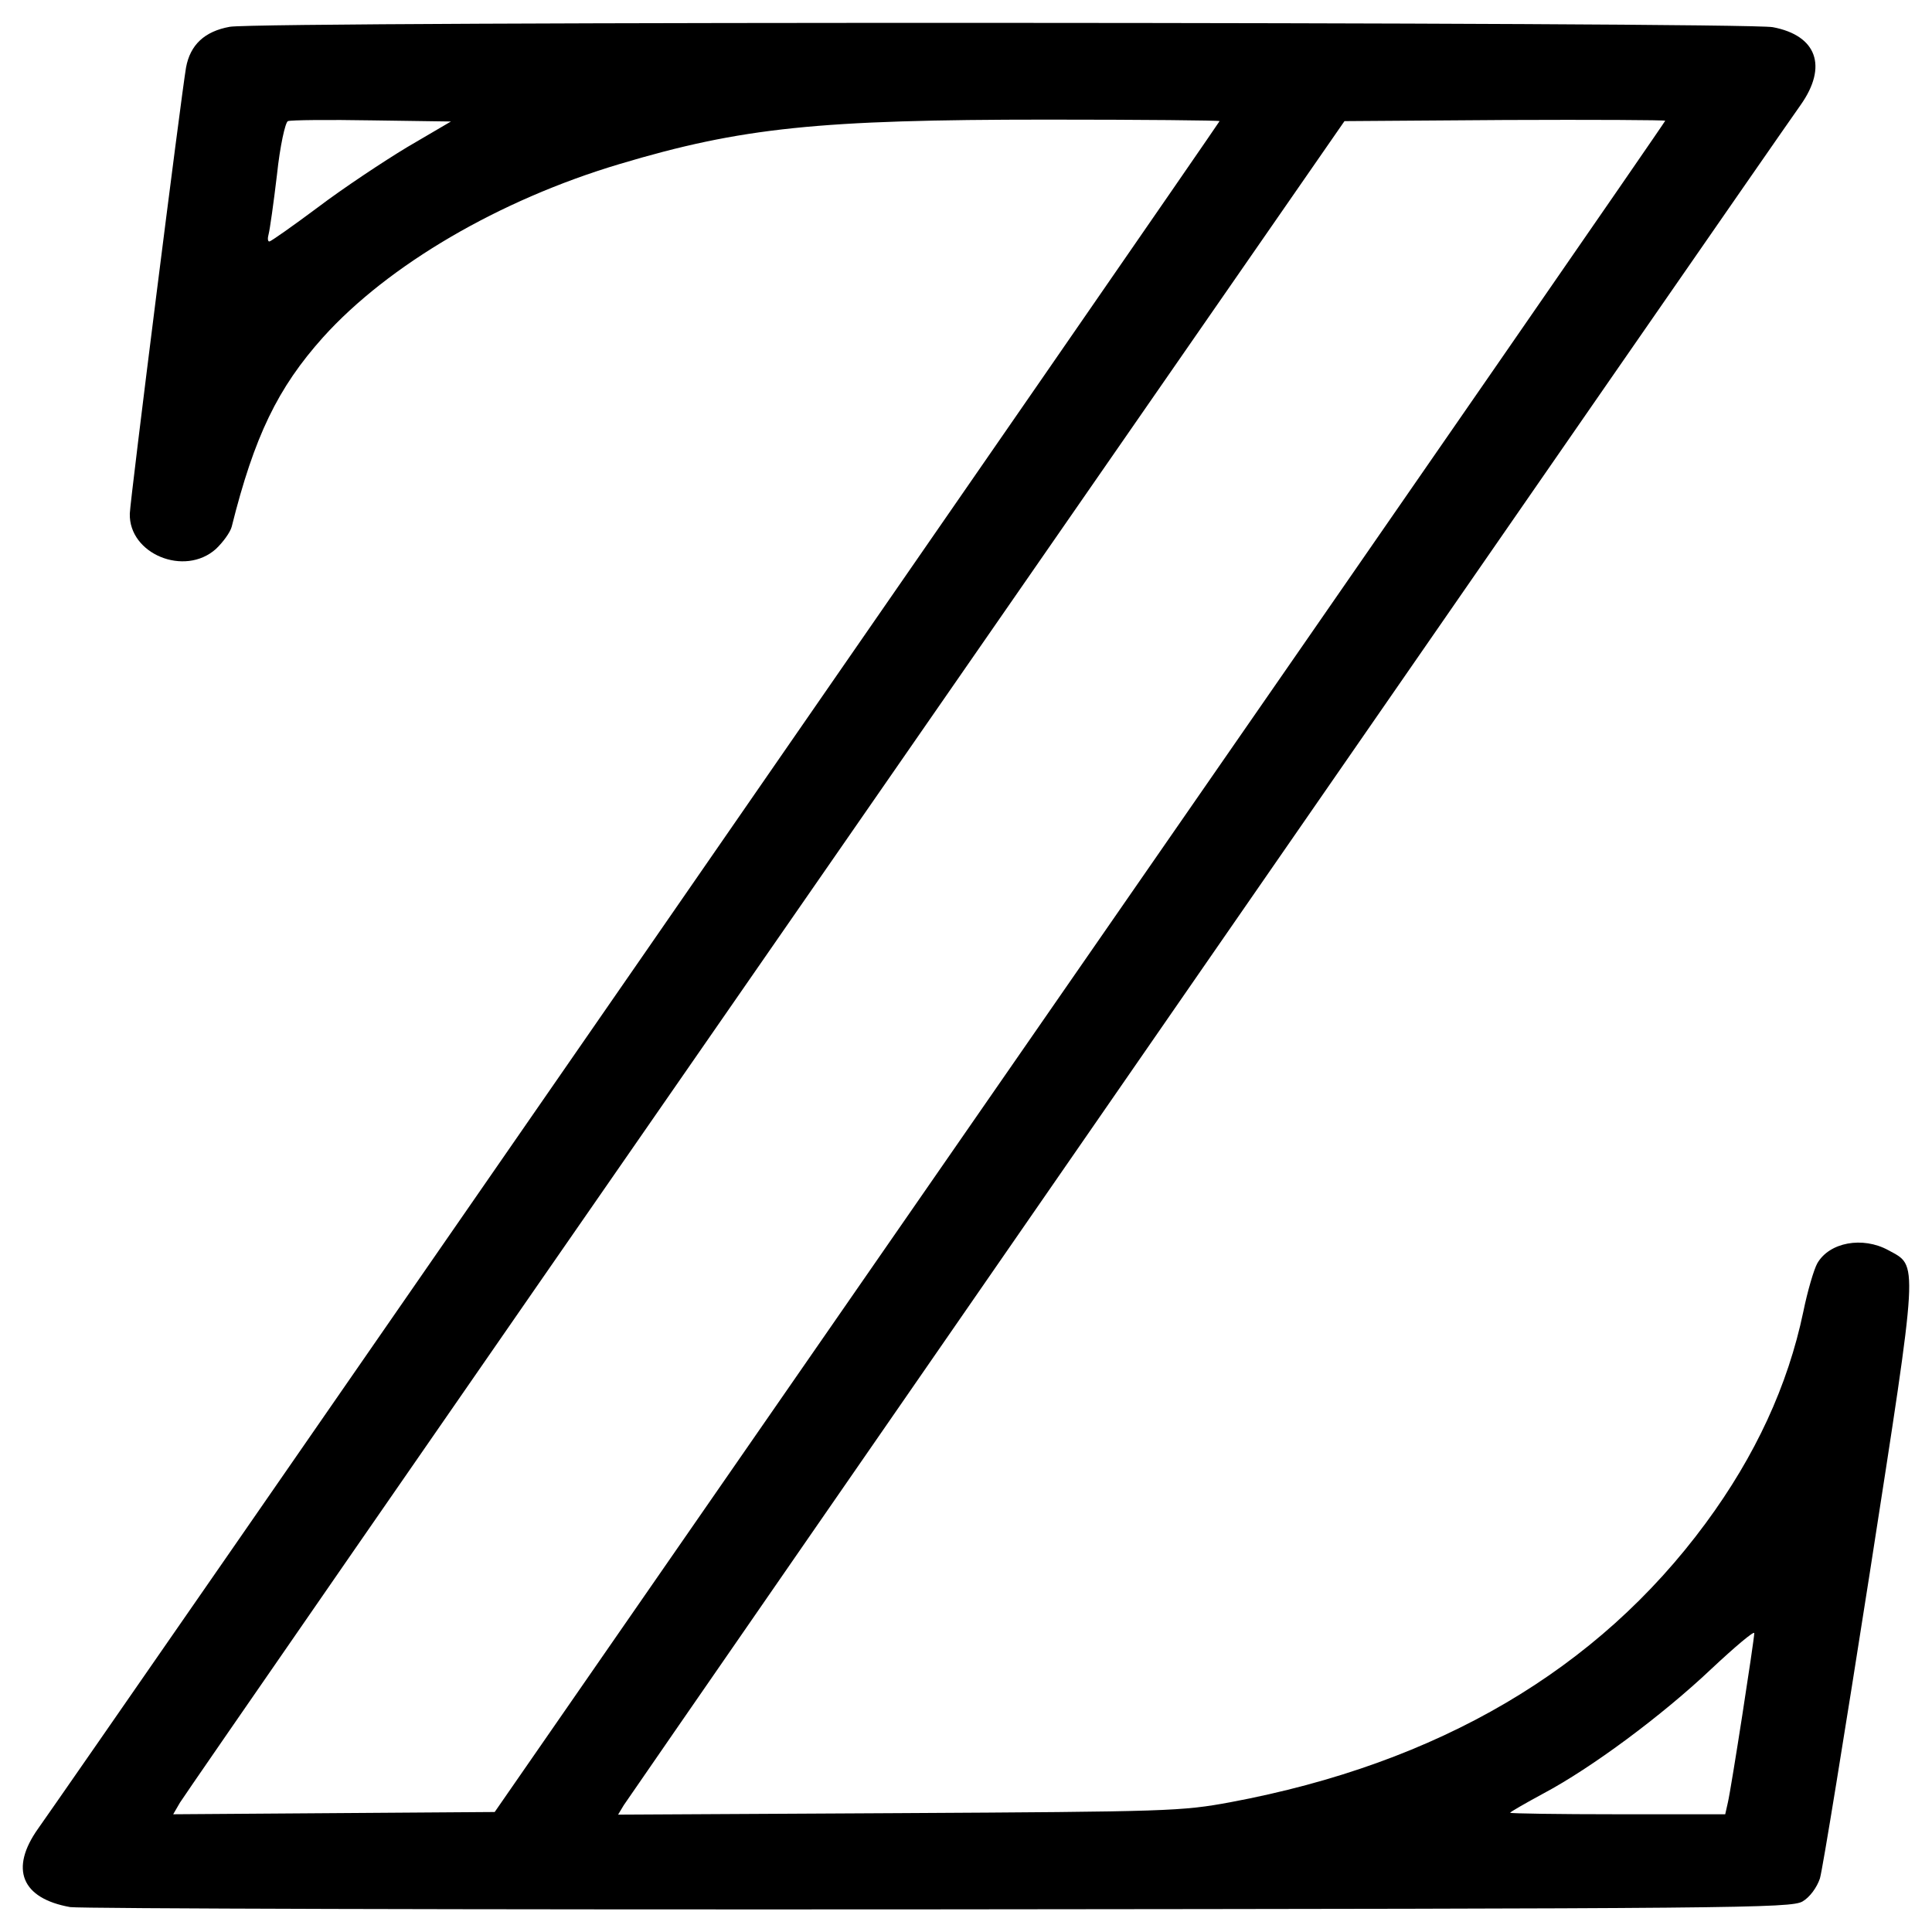
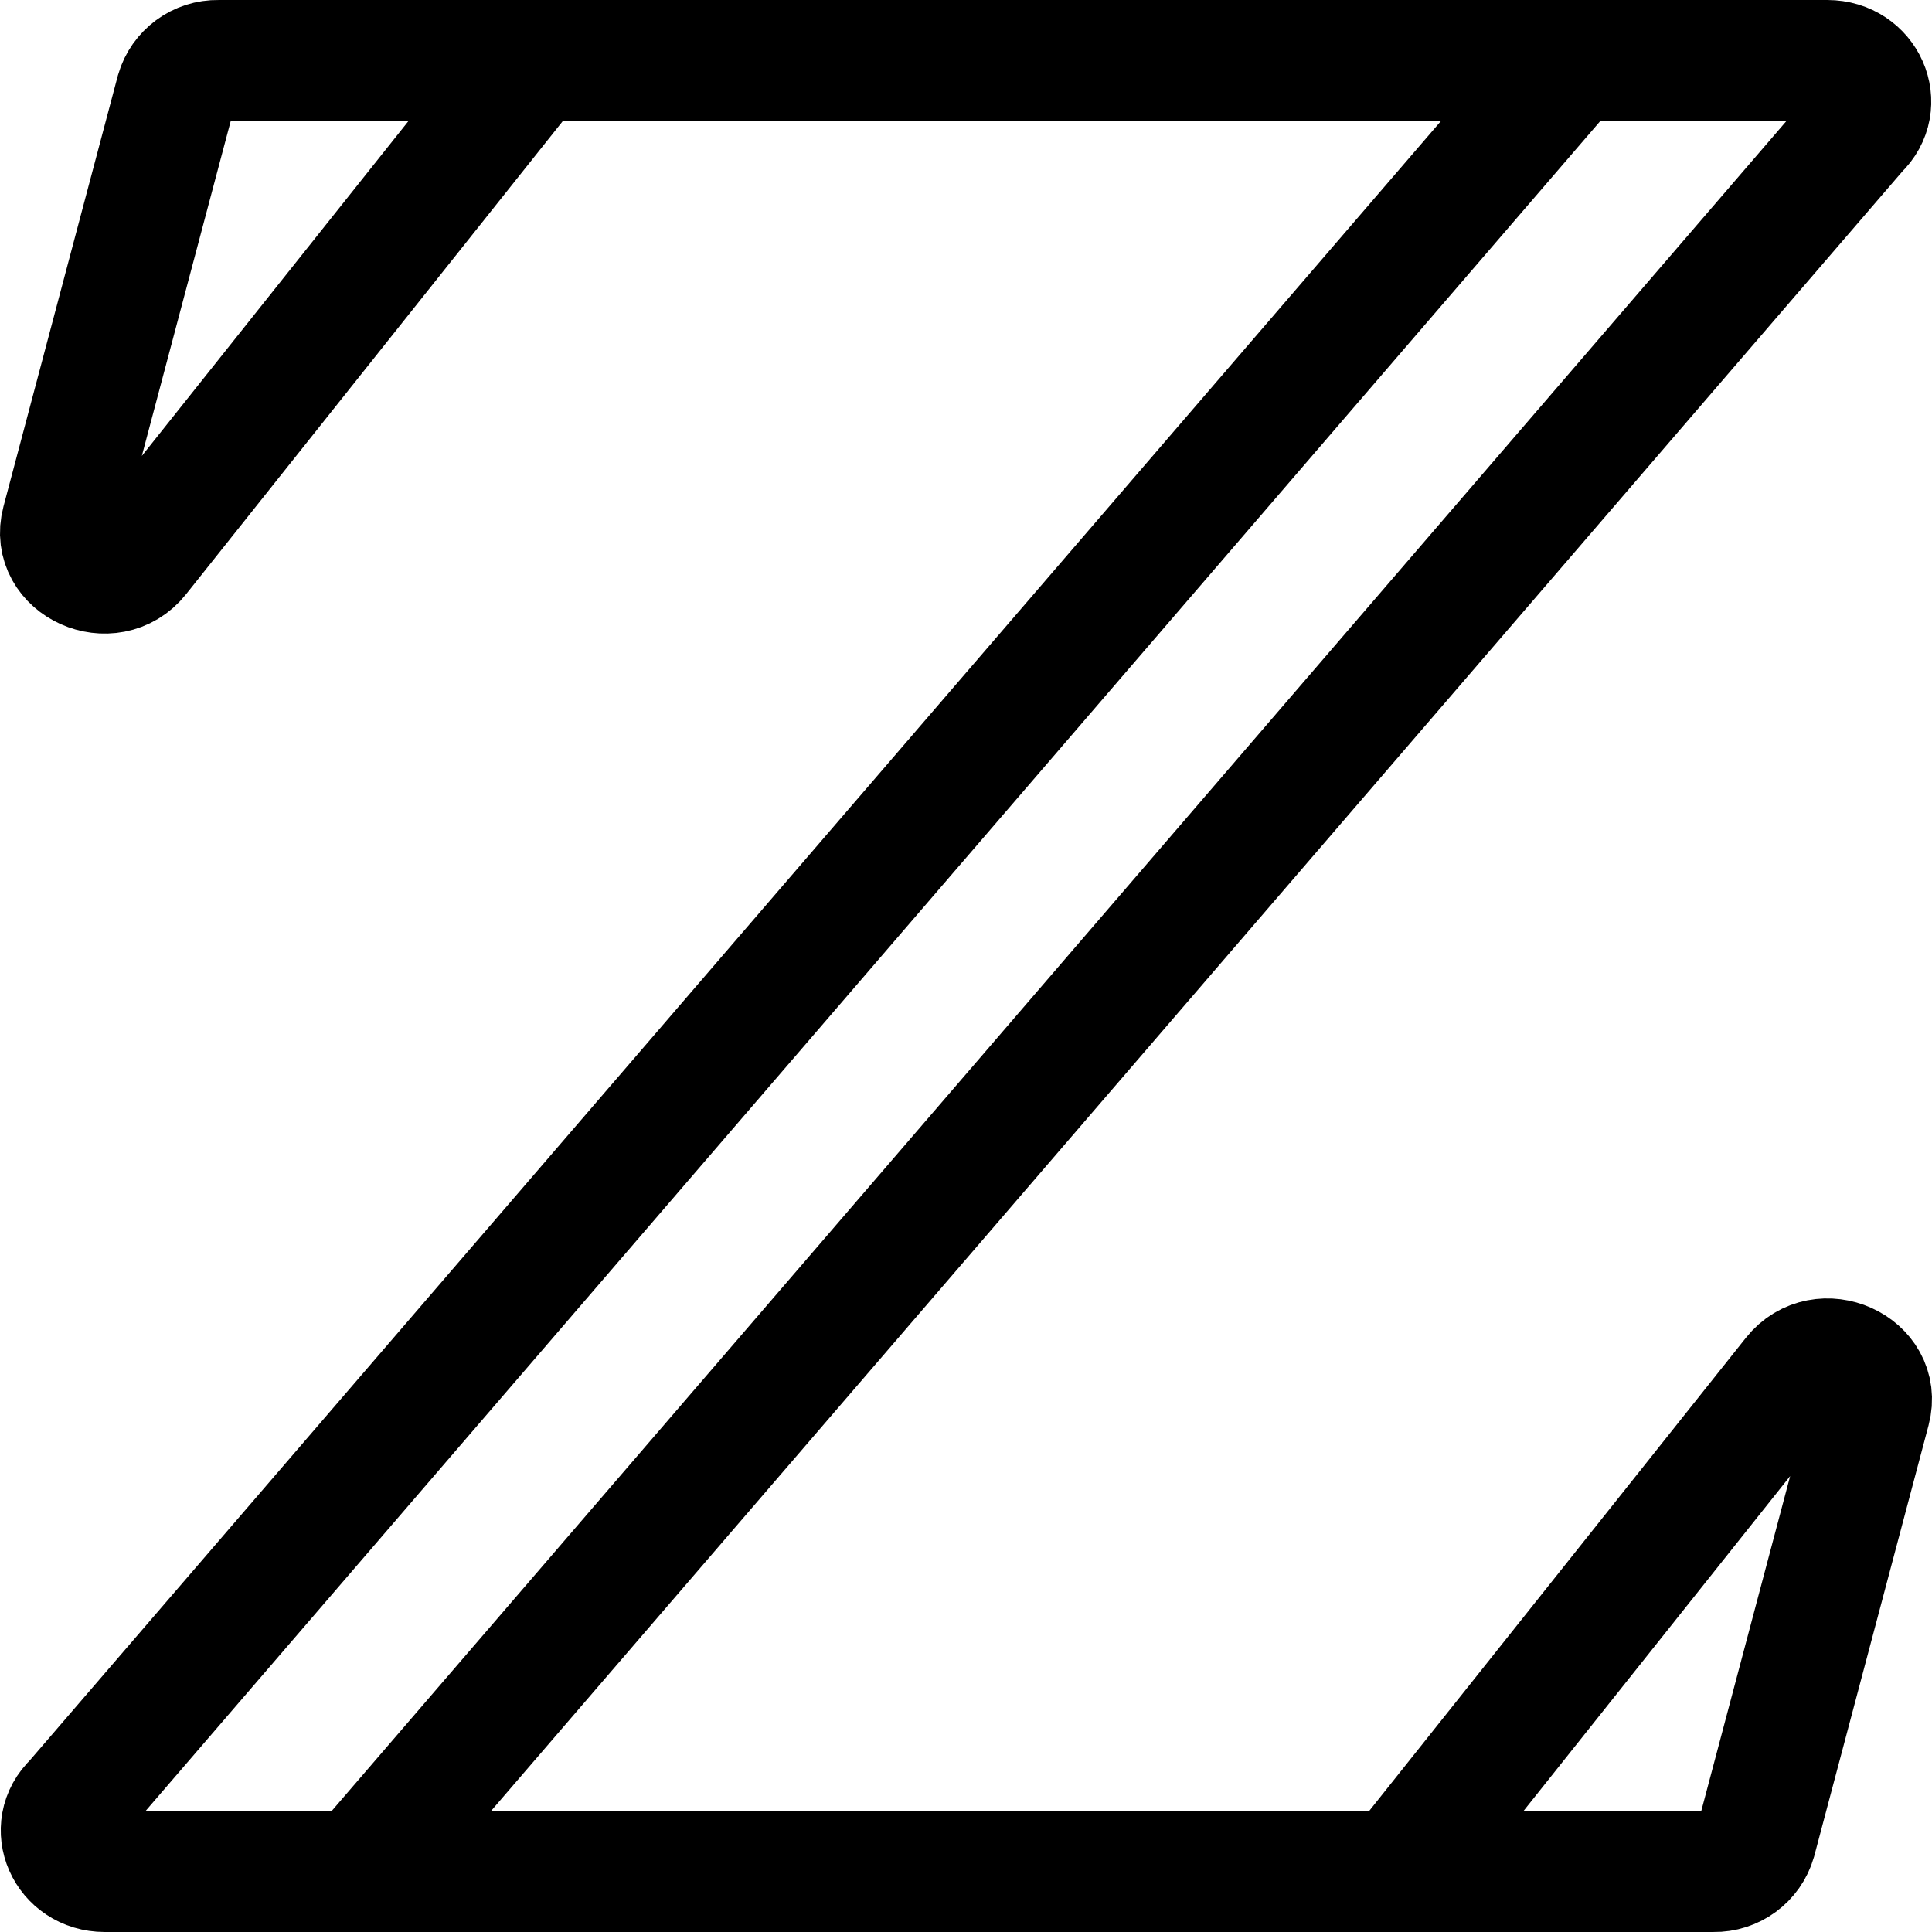
- <svg xmlns="http://www.w3.org/2000/svg" version="1.1" id="Layer_1" x="0px" y="0px" viewBox="0 0 512 512" style="enable-background:new 0 0 512 512;" xml:space="preserve">
-   <style type="text/css">
- 	.st0{fill:none;}
- </style>
-   <g>
-     <rect id="canvas_background" x="-1" y="-1" class="st0" width="514" height="514" />
-   </g>
-   <g>
-     <path id="path2054" d="M18.6,505.4c-12.9-2.3-16.1-10.1-8.5-20.8c9.2-12.9,313.1-452.1,313.1-452.5c0-0.2-20.6-0.4-45.7-0.4   c-60.5,0-81,2.1-113.4,11.8c-31.8,9.5-61.2,26.7-78.5,45.9c-12,13.4-18.2,26.2-24.2,50.2c-0.4,1.5-2.3,4.1-4.2,5.9   c-8.3,7.4-23.1,1.3-22.8-9.4c0.1-3.7,13.6-110.6,14.9-118.2c1.1-6,4.9-9.6,11.6-10.8c8.5-1.5,401.3-1.3,408.9,0.1   c11.7,2.2,14.6,10.4,7.4,20.6C467.8,41,166.7,476.2,165.3,478.4l-1.5,2.5l74.4-0.4c71.7-0.4,74.9-0.5,87.9-2.9   c55.1-10.3,97.3-35.1,125.9-73.9c13.2-17.9,21.8-36.5,25.9-56.1c1.1-5.4,2.8-11.2,3.7-12.8c3.2-5.6,12-7.2,18.8-3.5   c8,4.4,8.2,1.2-4.9,85.6c-6.6,42.2-12.5,78.6-13.2,80.9c-0.8,2.4-2.7,5-4.6,6.1c-3.1,1.8-16.8,1.9-229,2.1   C124.5,506.1,21,505.8,18.6,505.4L18.6,505.4z M286.2,256.3C371.5,133.2,441.3,32.3,441.3,32c0-0.2-19.1-0.3-42.5-0.2l-42.5,0.3   L202.9,253.4C118.5,375.1,48.7,476,47.7,477.7l-1.8,3.1l42.6-0.3l42.6-0.3L286.2,256.3L286.2,256.3z M457.9,477.7   c0.9-3.8,7-43.2,7-44.9c0-0.7-5.1,3.6-11.4,9.5c-13,12.3-31.7,26.2-44.5,33c-4.8,2.6-8.8,4.9-8.8,5.1s12.8,0.4,28.5,0.4h28.5   L457.9,477.7L457.9,477.7z M84.3,54.9c6.6-5,17.3-12.1,23.6-15.9l11.6-6.8l-20.9-0.3c-11.5-0.2-21.5-0.1-22.3,0.2   c-0.7,0.3-2.1,6.6-2.9,14.2c-0.9,7.6-1.9,14.6-2.2,15.7c-0.3,1.1-0.3,2,0.2,2C71.9,63.9,77.6,59.9,84.3,54.9z" />
-   </g>
+ <svg xmlns="http://www.w3.org/2000/svg" id="Layer_1" data-name="Layer 1" viewBox="0 0 512 512">
+   <defs>
+     <style>.cls-1{fill:none;stroke:#000;stroke-miterlimit:10;stroke-width:32px;}</style>
+   </defs>
+   <path class="cls-1" d="M141.5,16,36.8,147.5c-7.55,9.49-23.47,2.35-20.42-9.15L46.67,24.23A11.42,11.42,0,0,1,57.86,16H484.24c10.28,0,15.43,11.7,8.16,18.55L95.18,496" transform="translate(0 0)" />
+   <path class="cls-1" d="M370.5,496,475.2,364.5c7.55-9.49,23.47-2.35,20.42,9.15L465.33,487.77A11.42,11.42,0,0,1,454.14,496H27.76c-10.28,0-15.43-11.7-8.16-18.55L416.82,16" transform="translate(0 0)" />
</svg>
